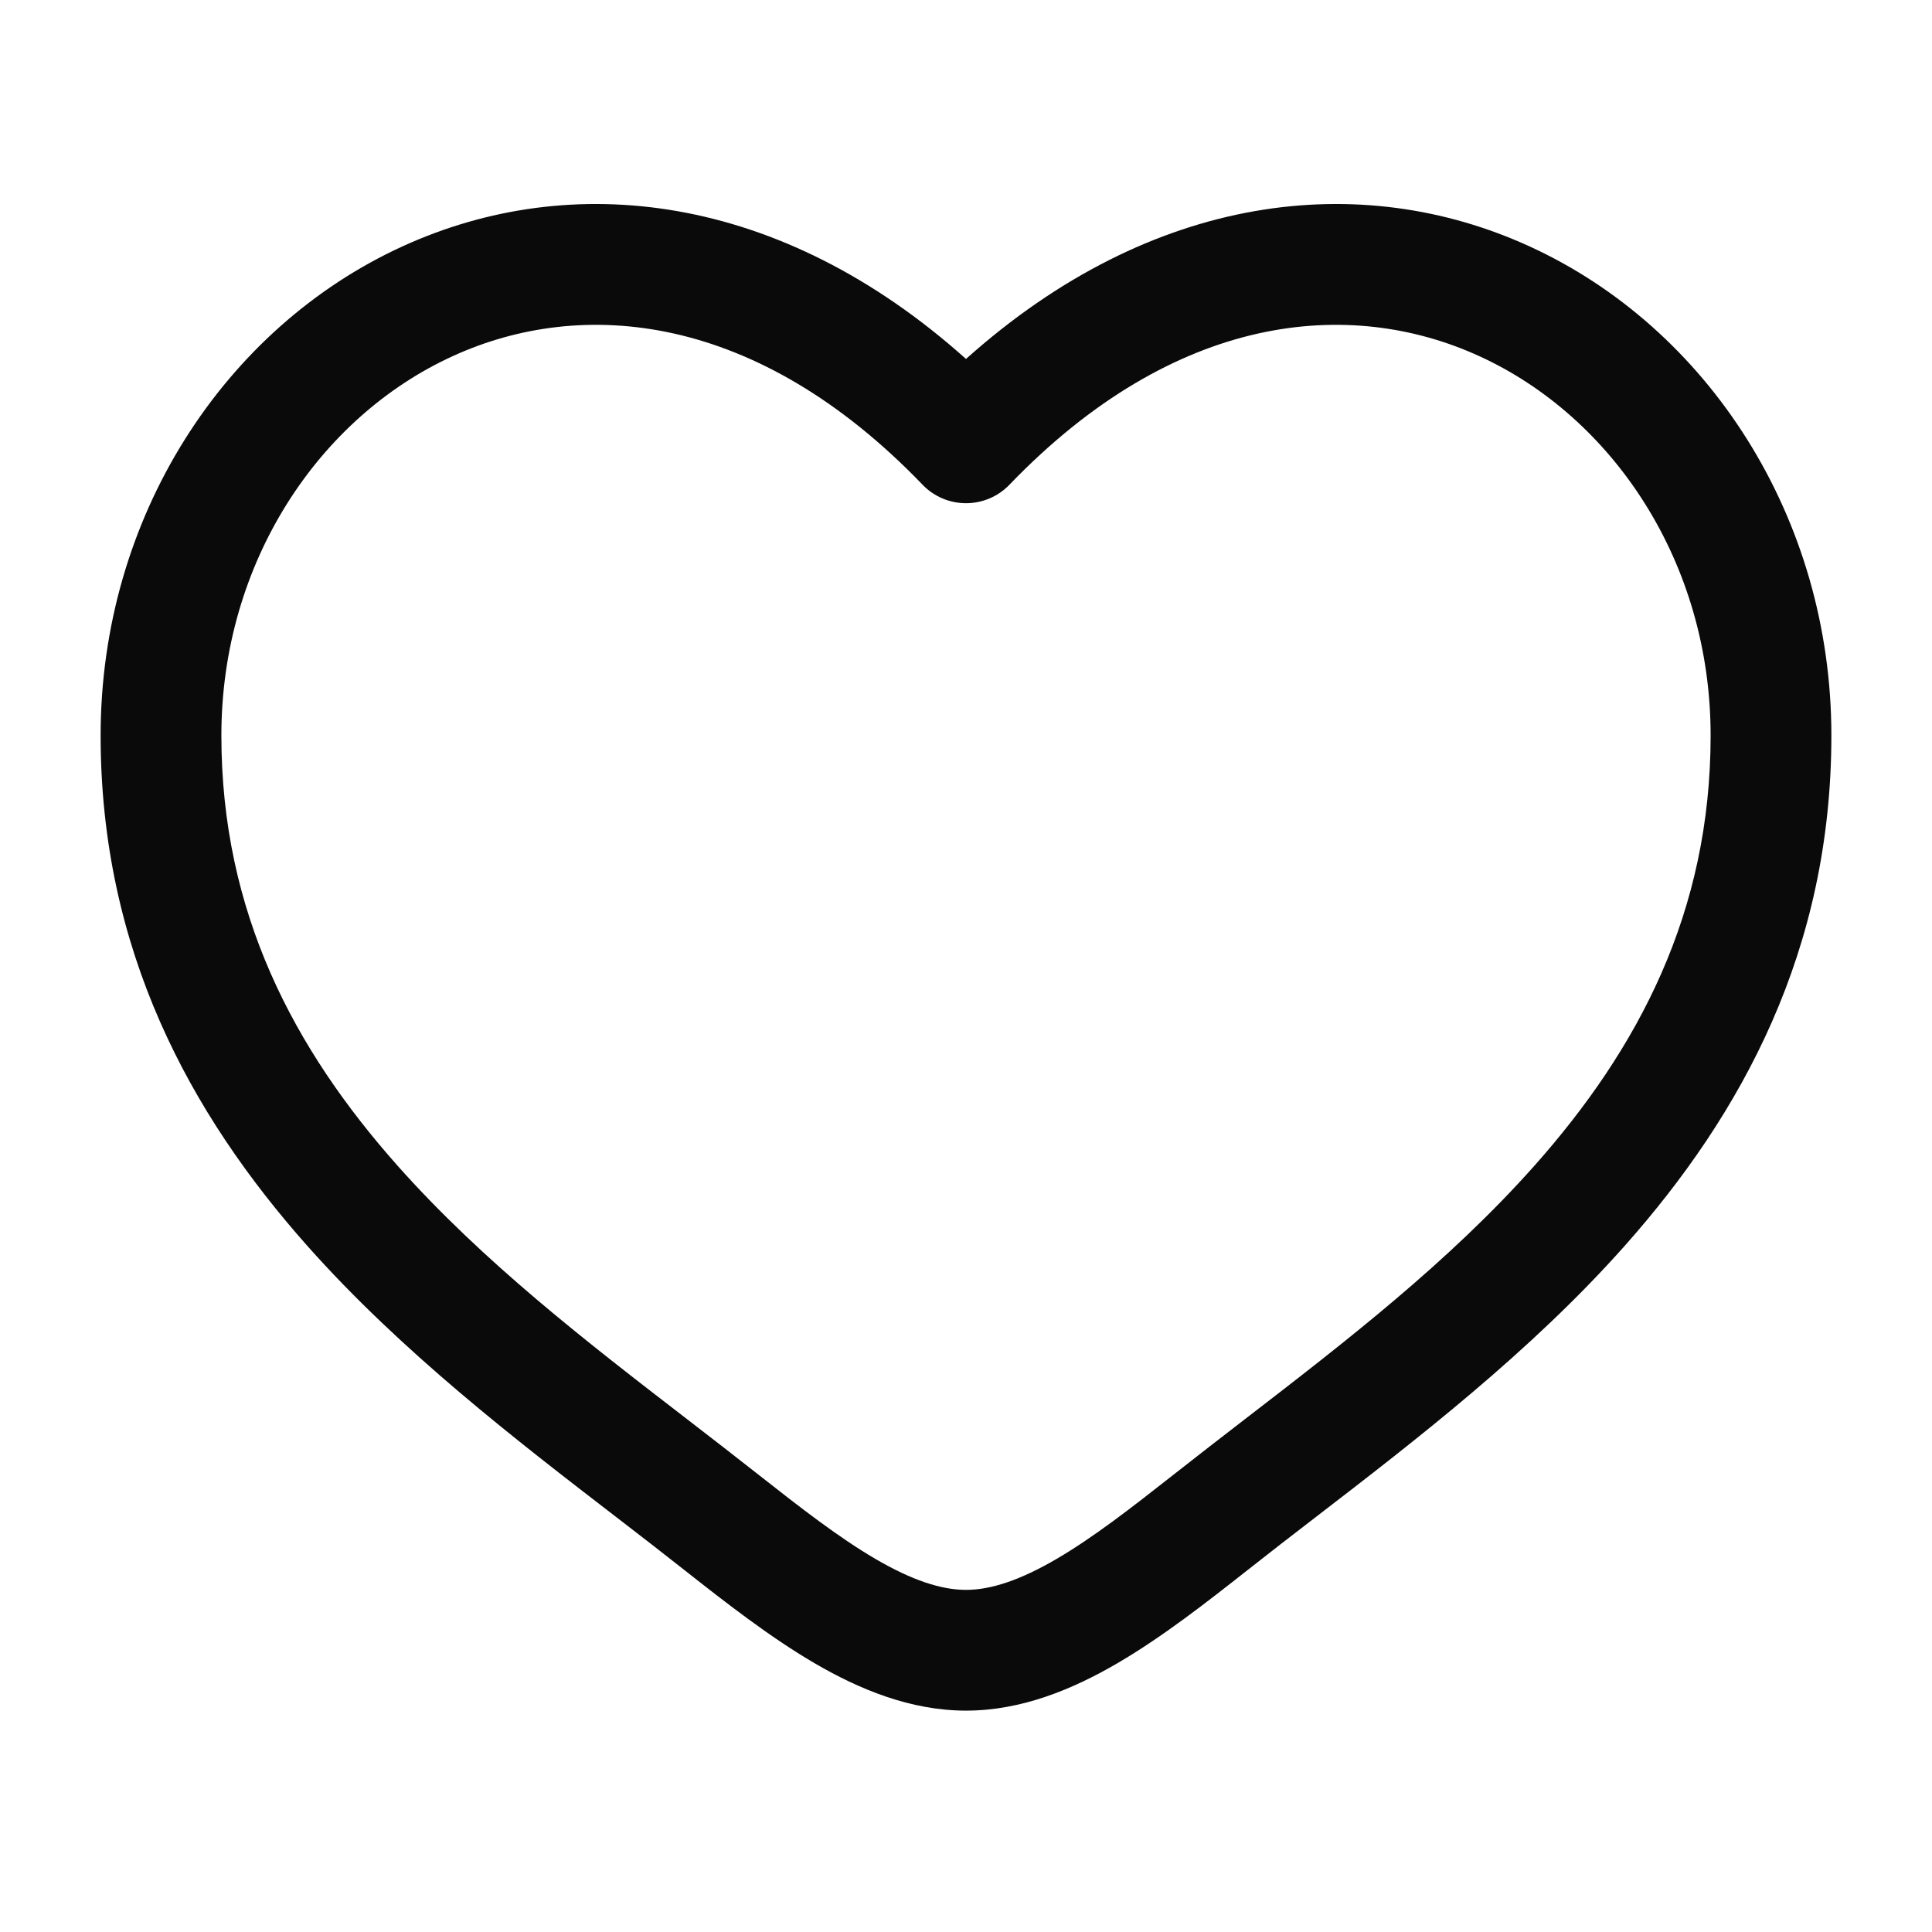
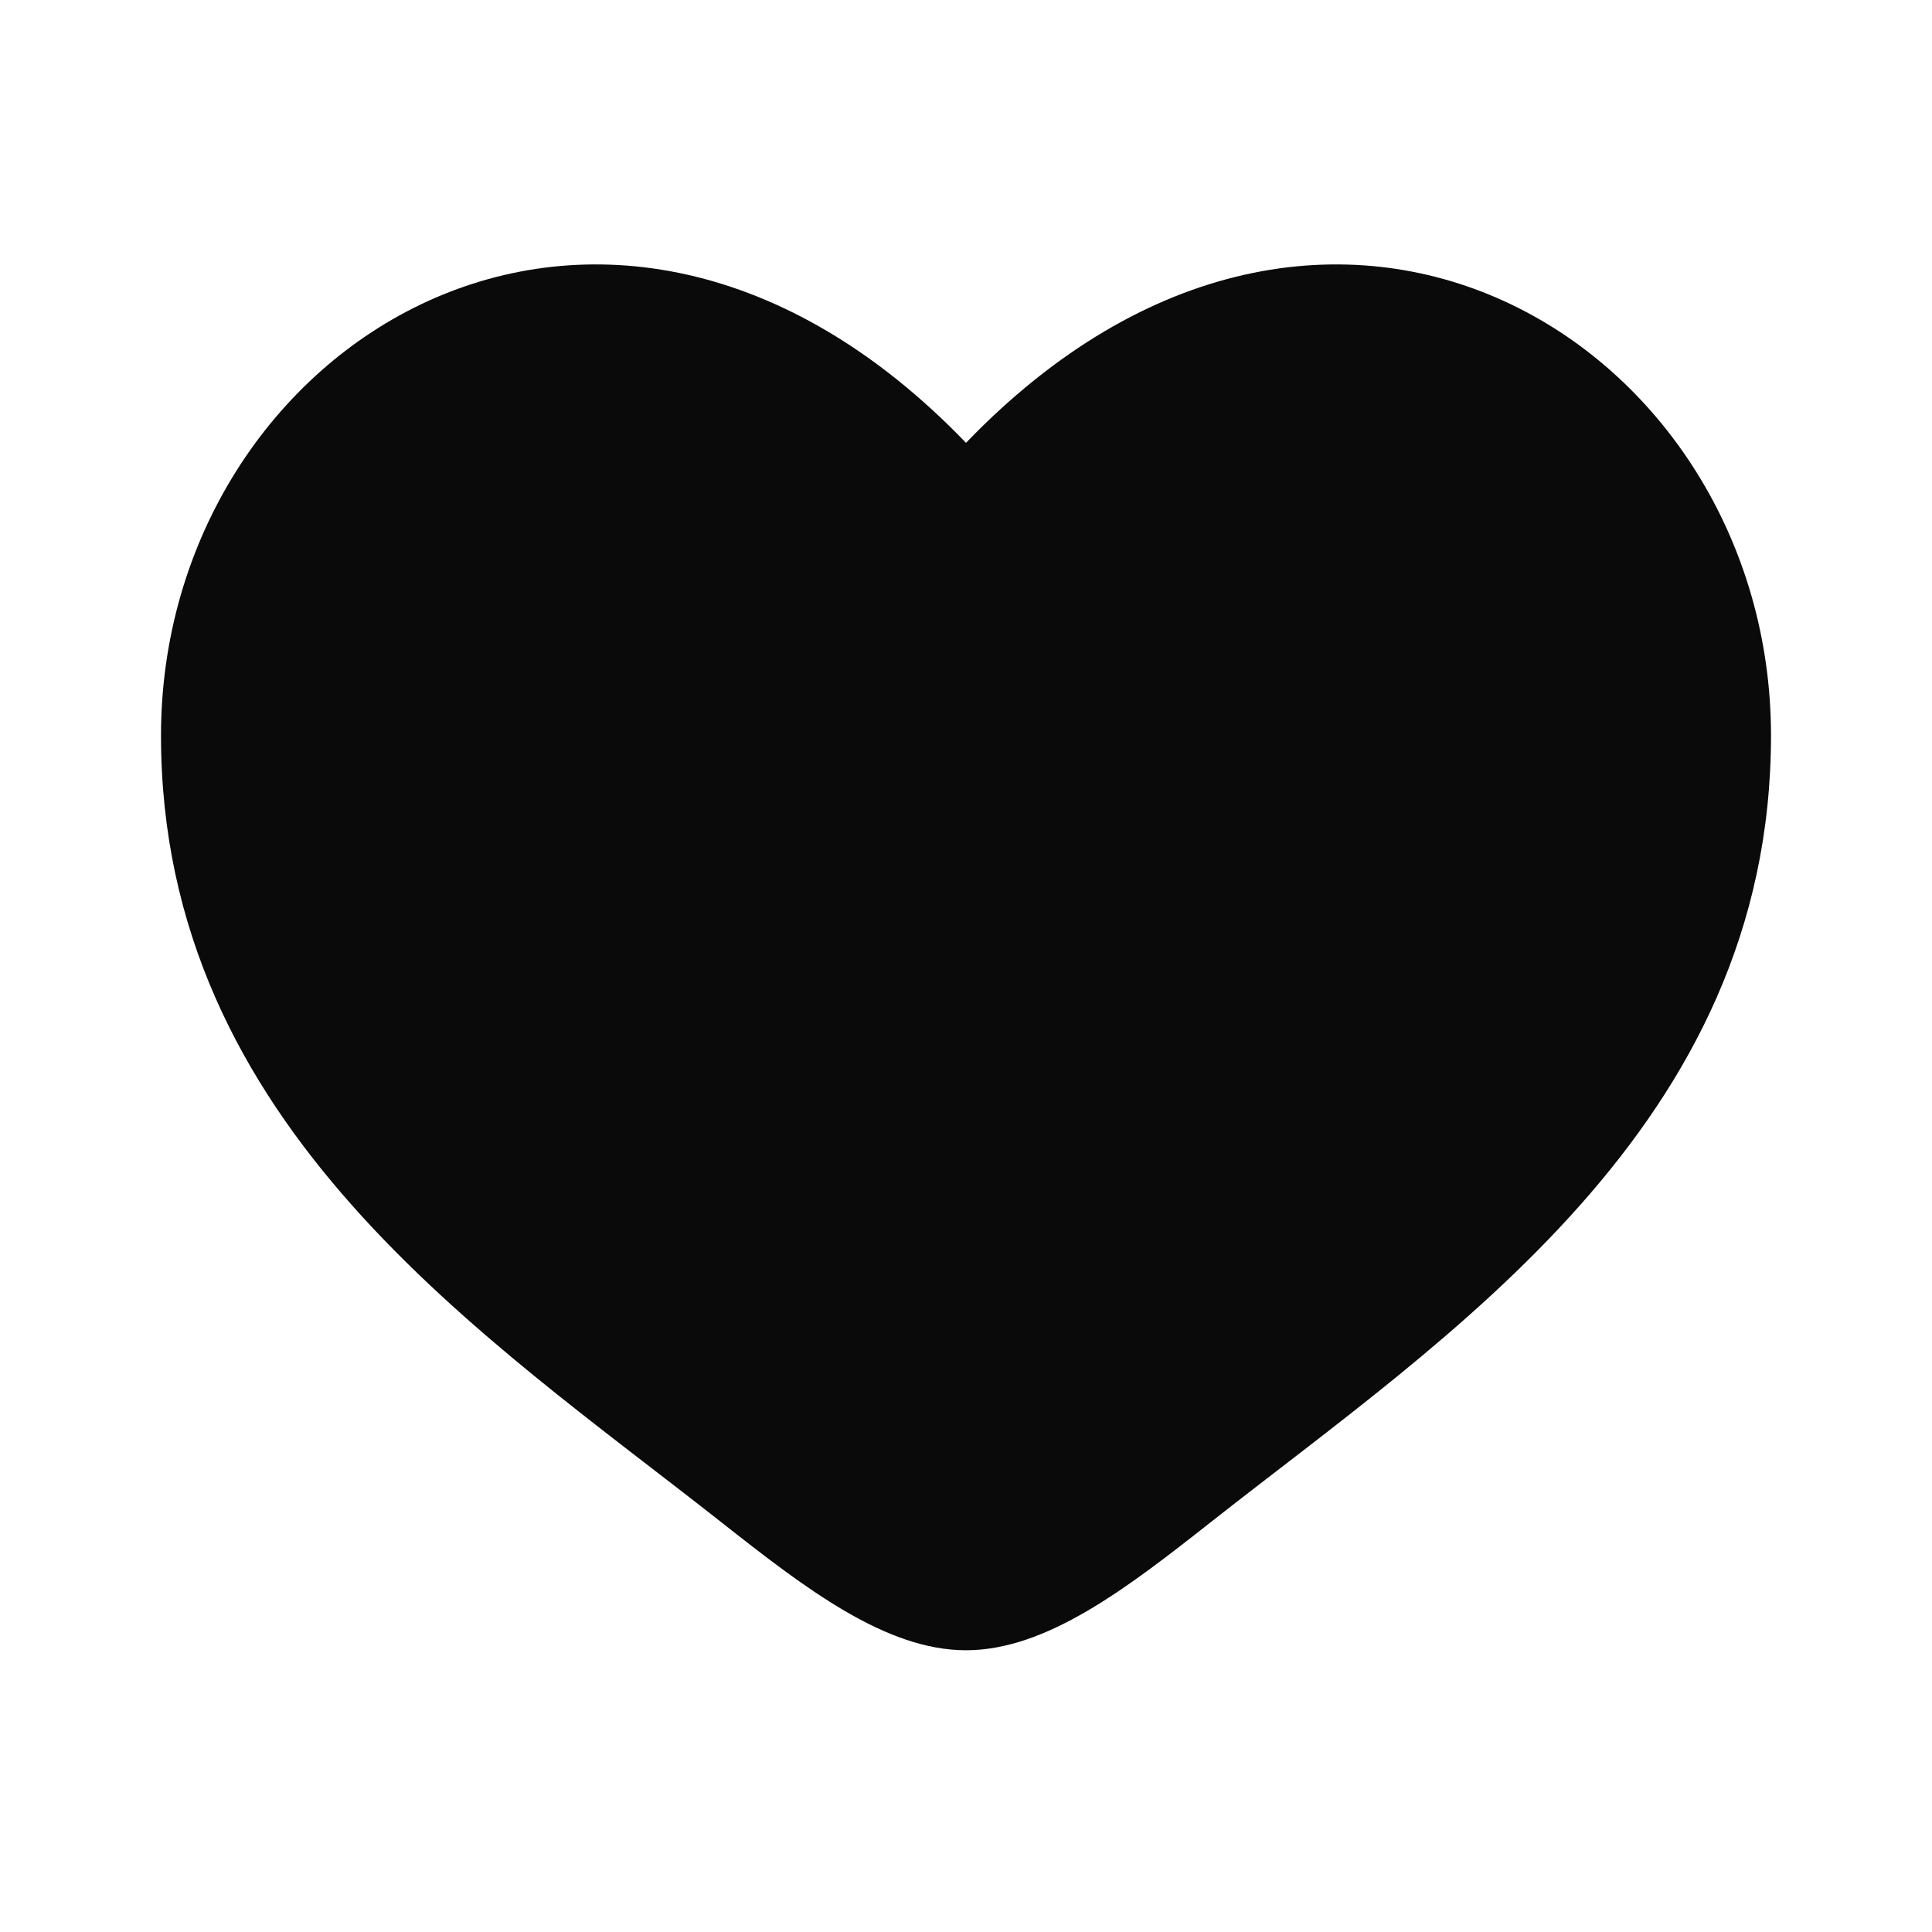
<svg xmlns="http://www.w3.org/2000/svg" viewBox="0 0 24 24" fill="none">
  <style>
		path { fill: #0a0a0a; }
		@media (prefers-color-scheme: dark) {
			path { fill: #f2f2ee; }
		}
	</style>
-   <path fill-rule="evenodd" clip-rule="evenodd" d="M5.624 4.424C3.965 5.182 2.75 6.986 2.75 9.137C2.75 11.334 3.649 13.028 4.938 14.48C6.001 15.676 7.287 16.668 8.541 17.634C8.839 17.864 9.135 18.093 9.426 18.322C9.952 18.736 10.421 19.1 10.874 19.365C11.326 19.629 11.69 19.75 12 19.75C12.31 19.75 12.674 19.629 13.126 19.365C13.579 19.1 14.048 18.736 14.574 18.322C14.865 18.093 15.161 17.864 15.459 17.634C16.713 16.668 17.999 15.676 19.062 14.48C20.351 13.028 21.25 11.334 21.25 9.137C21.25 6.986 20.035 5.182 18.376 4.424C16.764 3.687 14.598 3.882 12.54 6.021C12.399 6.168 12.204 6.251 12 6.251C11.796 6.251 11.601 6.168 11.46 6.021C9.402 3.882 7.236 3.687 5.624 4.424ZM12 4.459C9.688 2.39 7.099 2.101 5.001 3.06C2.785 4.073 1.25 6.425 1.25 9.137C1.25 11.803 2.361 13.836 3.817 15.476C4.983 16.789 6.41 17.888 7.671 18.858C7.957 19.078 8.234 19.292 8.497 19.5C9.01 19.904 9.56 20.334 10.117 20.66C10.674 20.985 11.31 21.25 12 21.25C12.69 21.25 13.326 20.985 13.883 20.66C14.441 20.334 14.99 19.904 15.503 19.5C15.766 19.292 16.043 19.078 16.329 18.858C17.59 17.888 19.017 16.789 20.183 15.476C21.64 13.836 22.75 11.803 22.75 9.137C22.75 6.425 21.215 4.073 18.999 3.06C16.901 2.101 14.312 2.39 12 4.459Z" />
+   <path d="M2 9.137C2 14 6.019 16.591 8.962 18.911C10 19.729 11 20.5 12 20.5C13 20.5 14 19.729 15.038 18.911C17.981 16.591 22 14 22 9.137C22 4.274 16.5 0.825 12 5.501C7.5 0.825 2 4.274 2 9.137Z" />
</svg>
